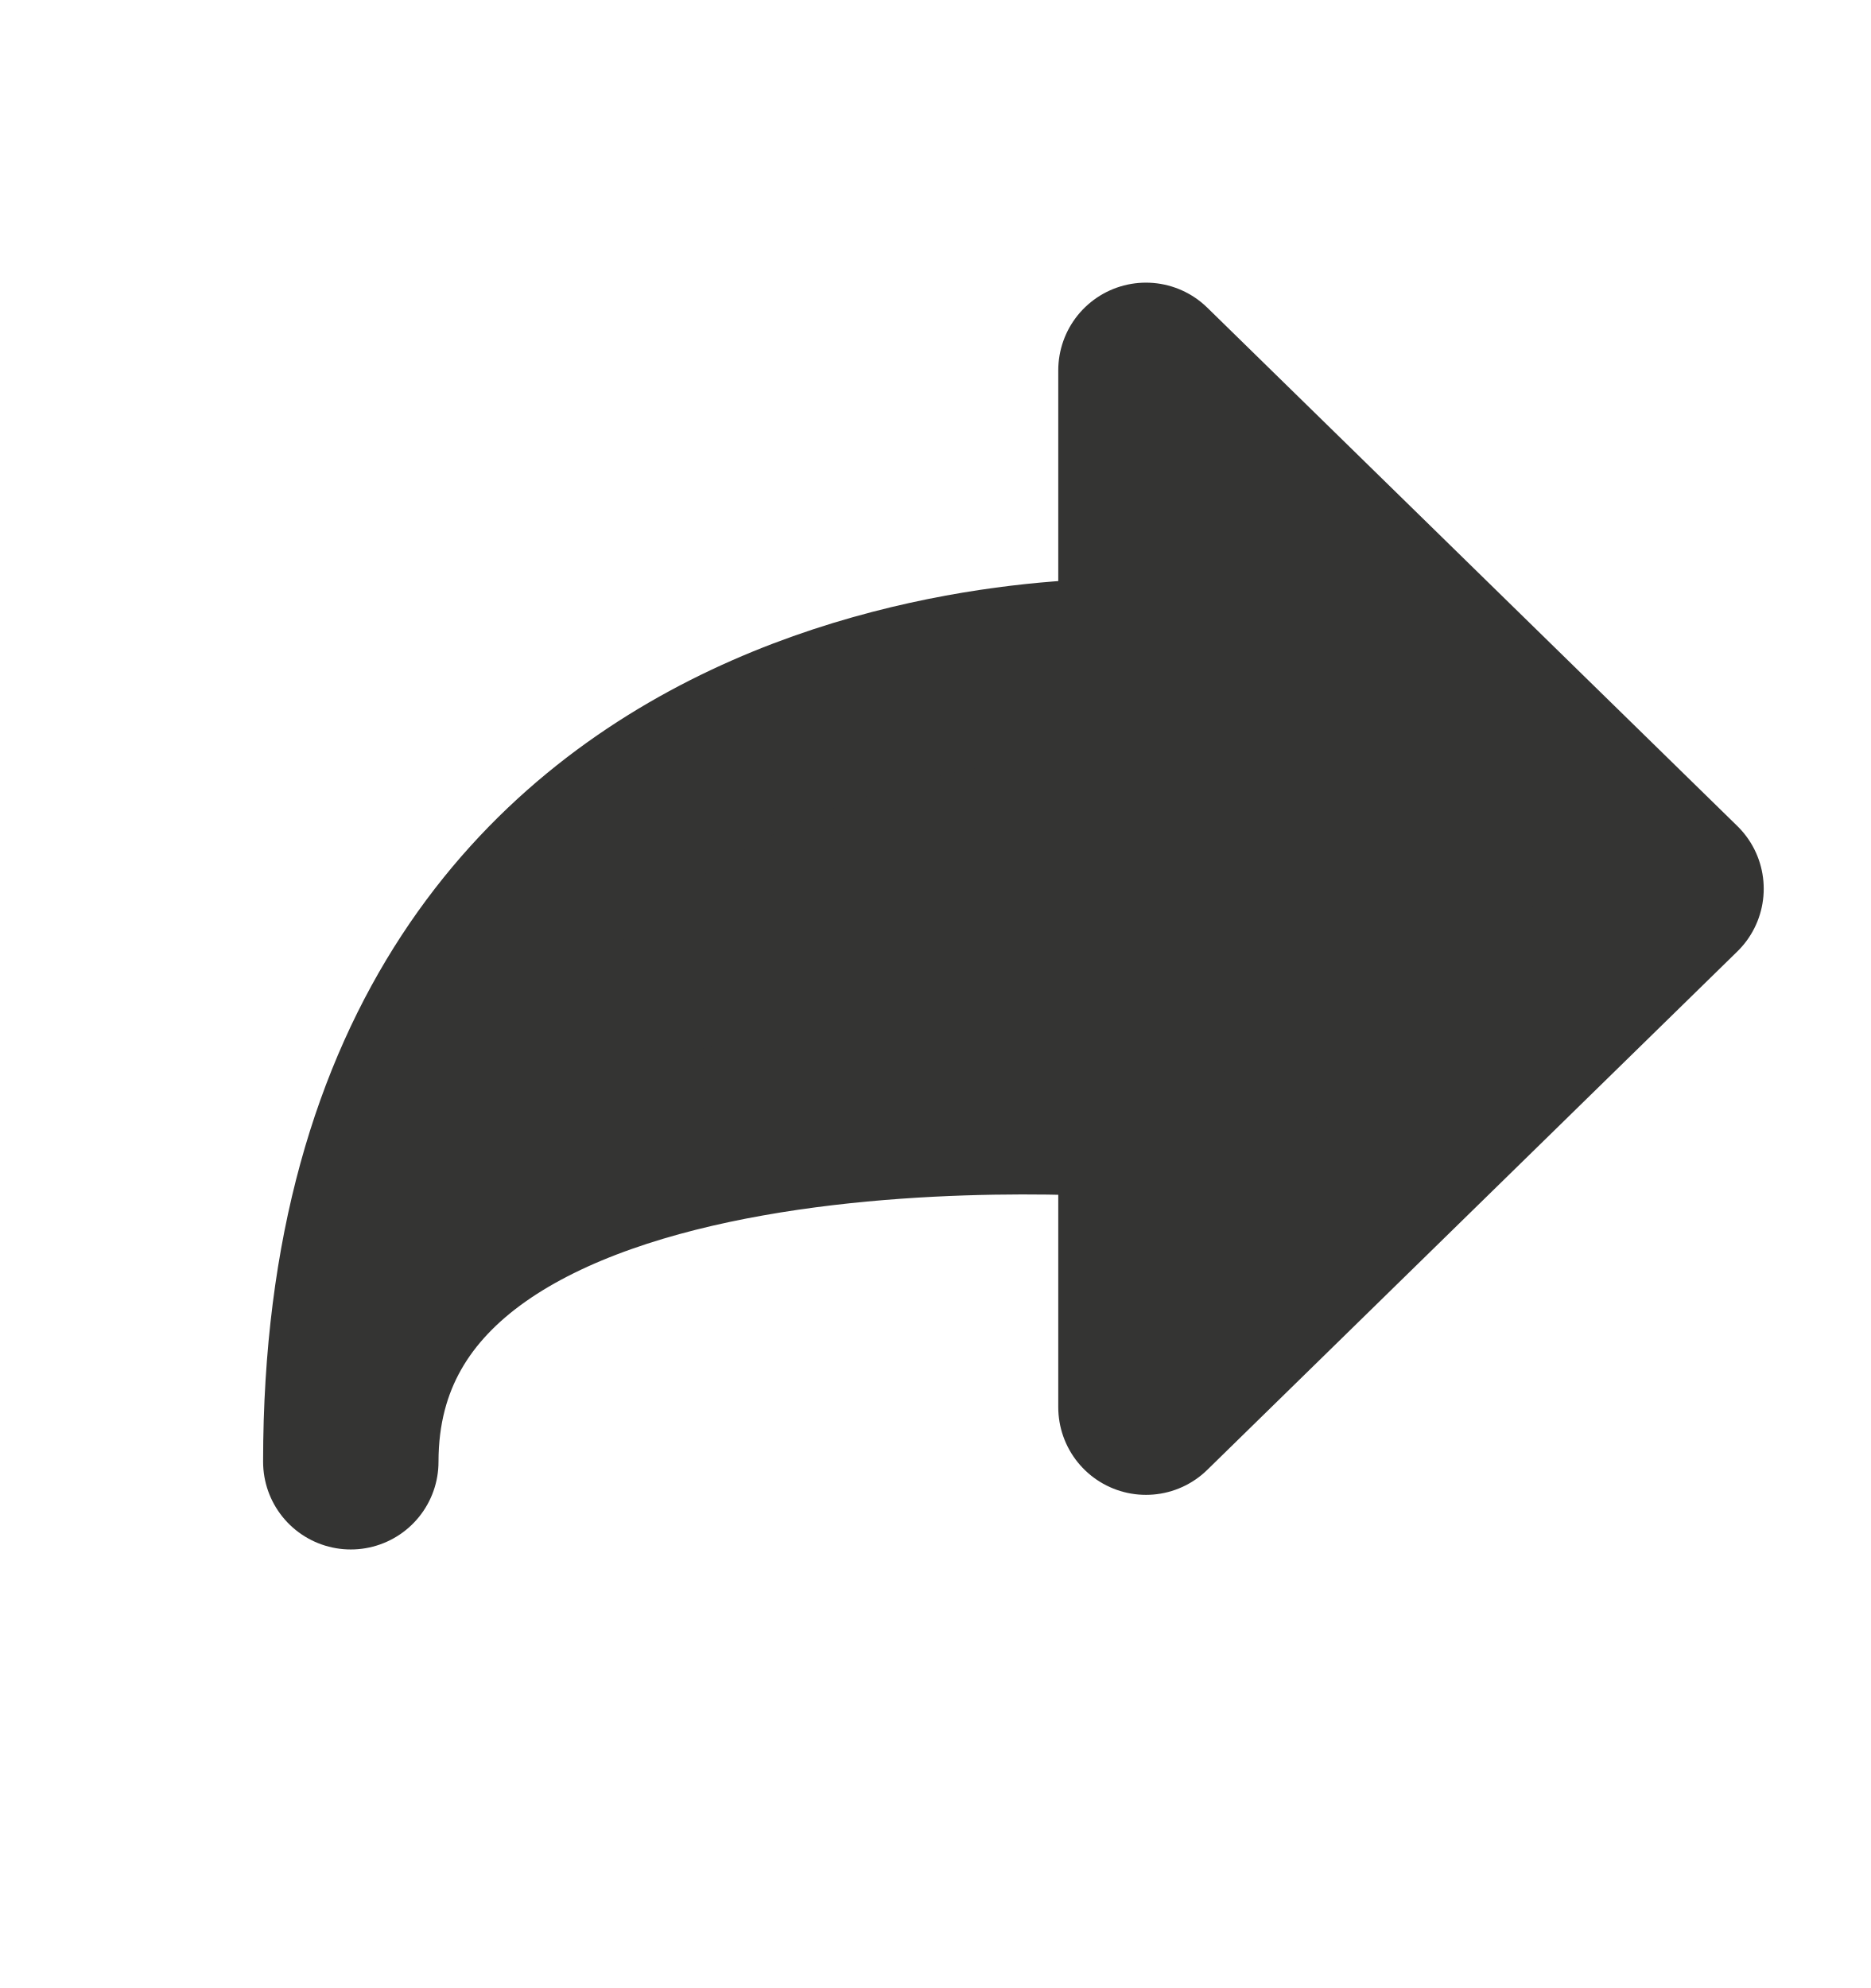
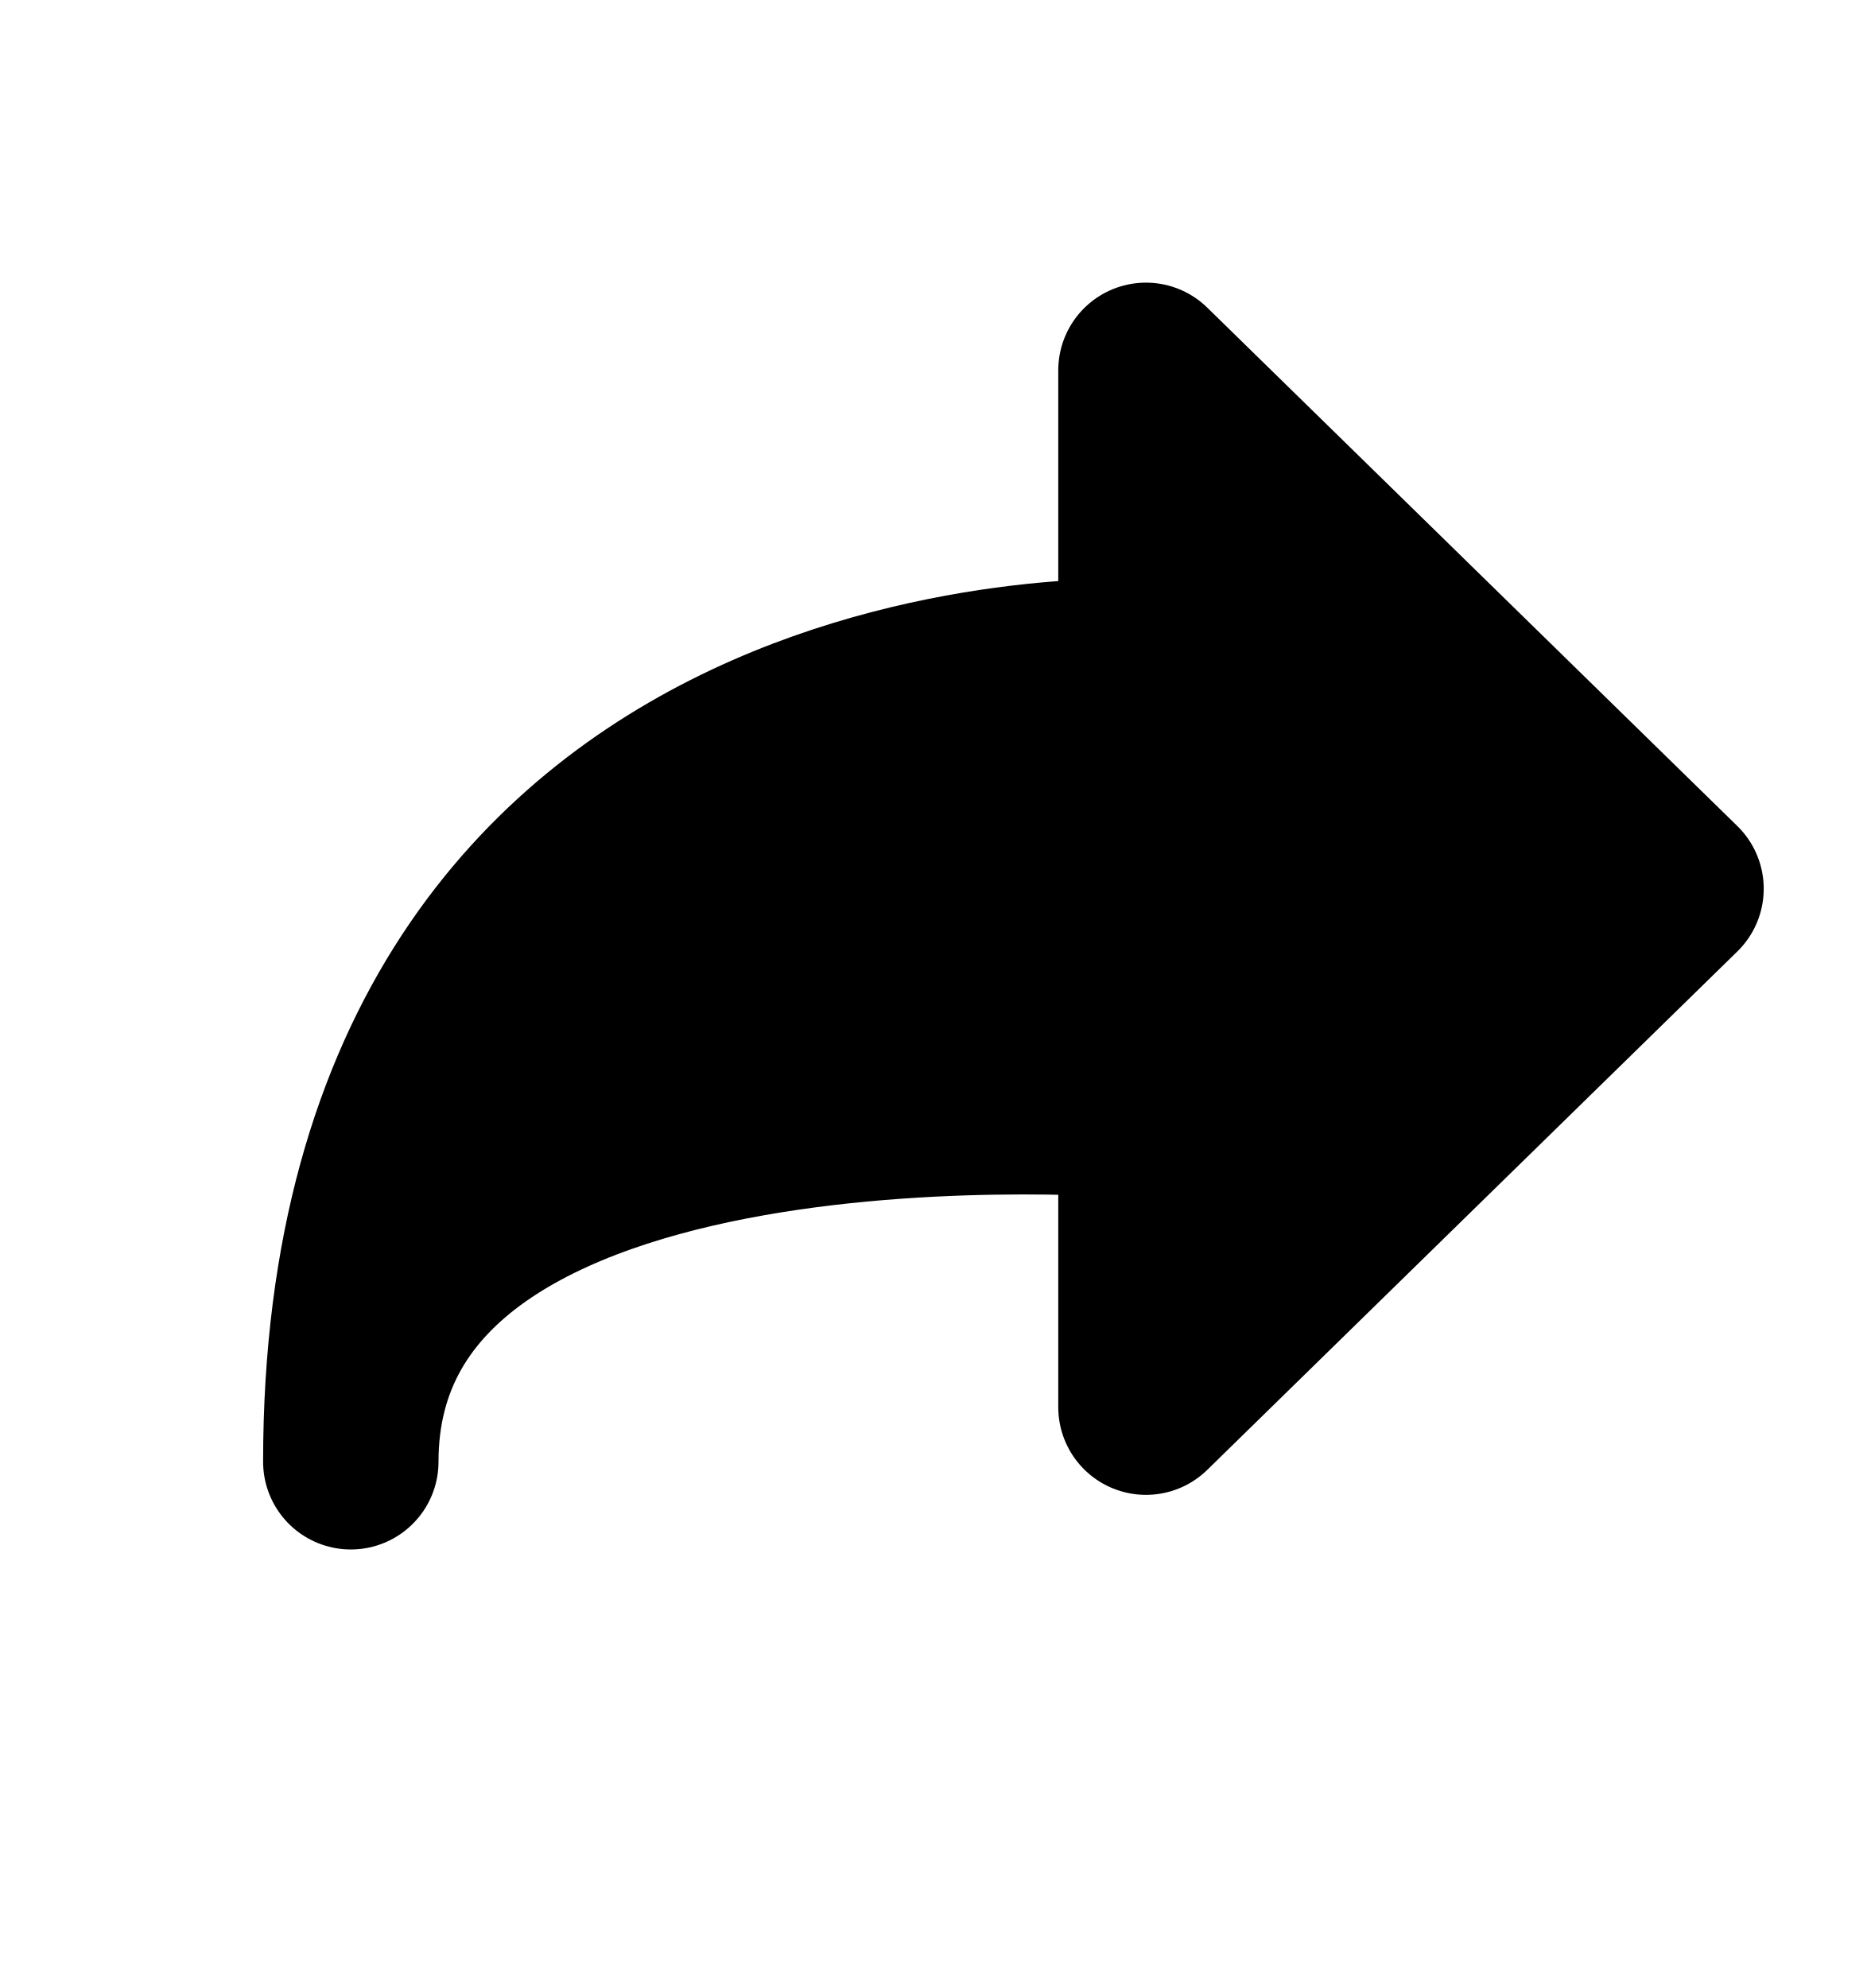
<svg xmlns="http://www.w3.org/2000/svg" width="16" height="17" viewBox="0 0 16 17" fill="none">
-   <path d="M9.8 5.7V3.167L14.333 7.6L9.8 12.033V9.5C9.8 9.5 3 8.911 3 12.5C3 5.32 9.8 5.7 9.8 5.7Z" fill="#343433" stroke="#343433" stroke-width="1.5" stroke-linecap="round" stroke-linejoin="round" />
+   <path d="M9.8 5.7V3.167L14.333 7.6L9.8 12.033V9.5C9.8 9.5 3 8.911 3 12.5C3 5.32 9.8 5.7 9.8 5.7Z" fill="currentColor" stroke="currentColor" stroke-width="1.5" stroke-linecap="round" stroke-linejoin="round" />
</svg>
